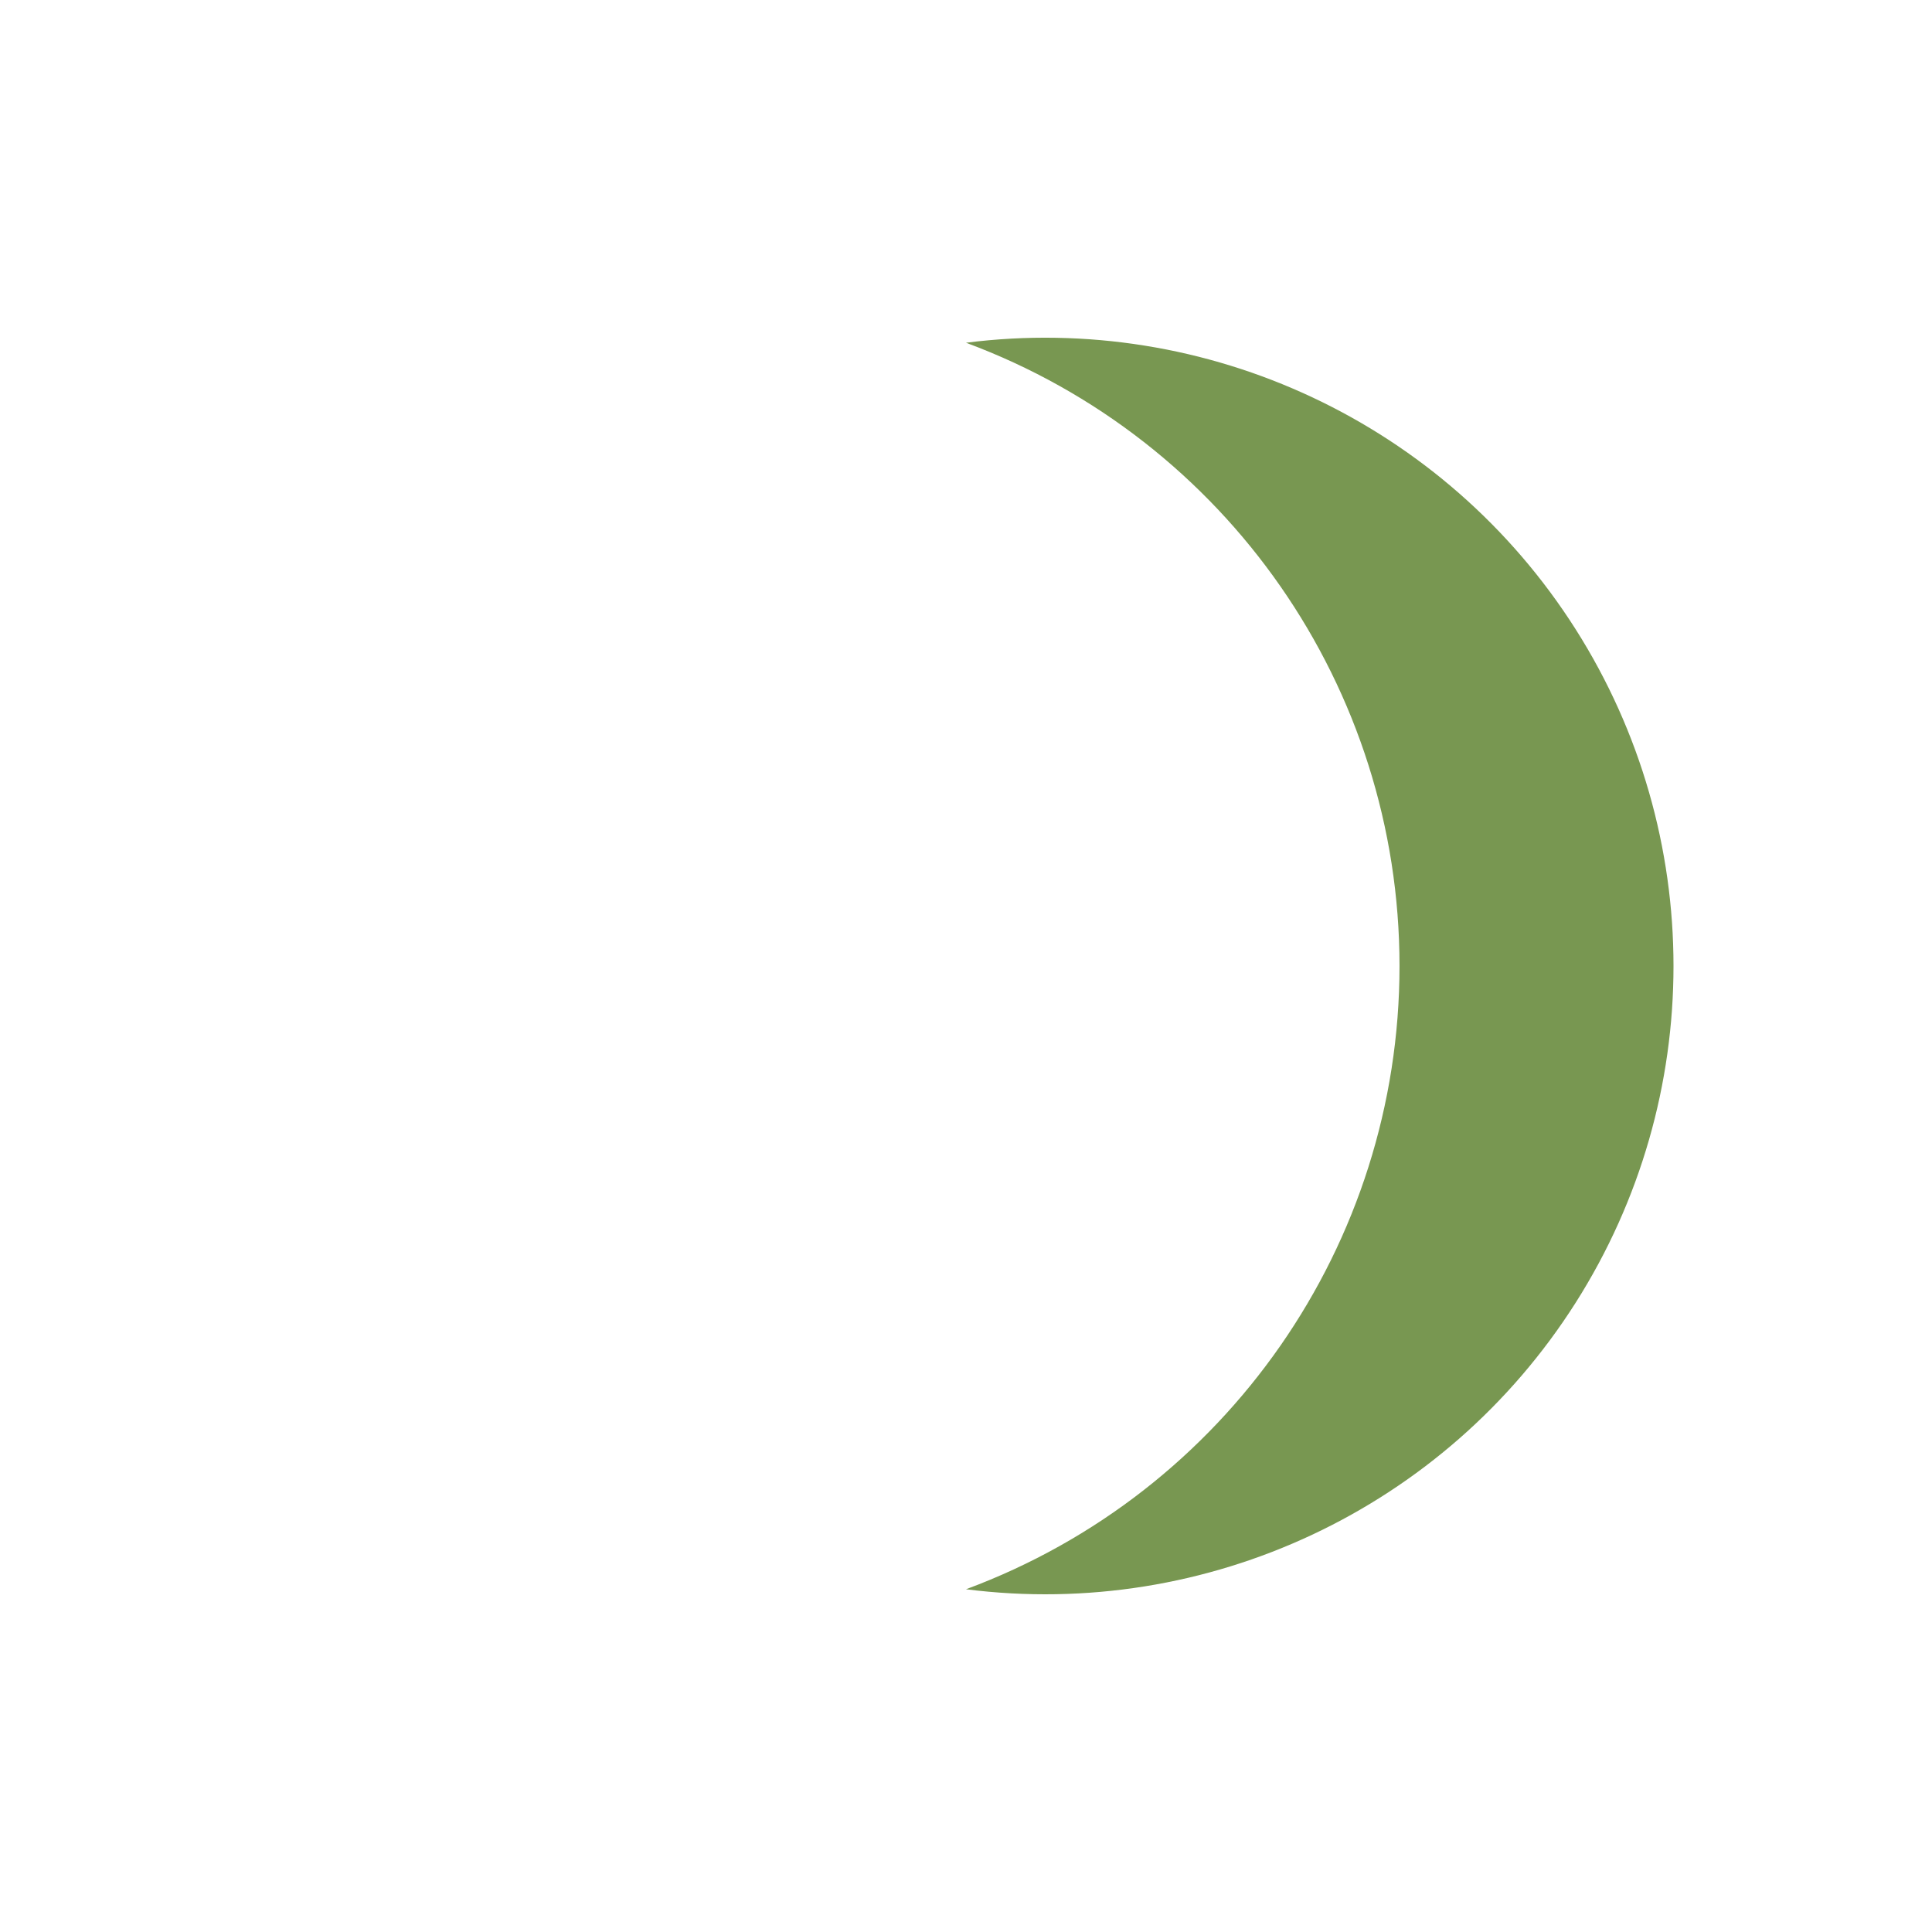
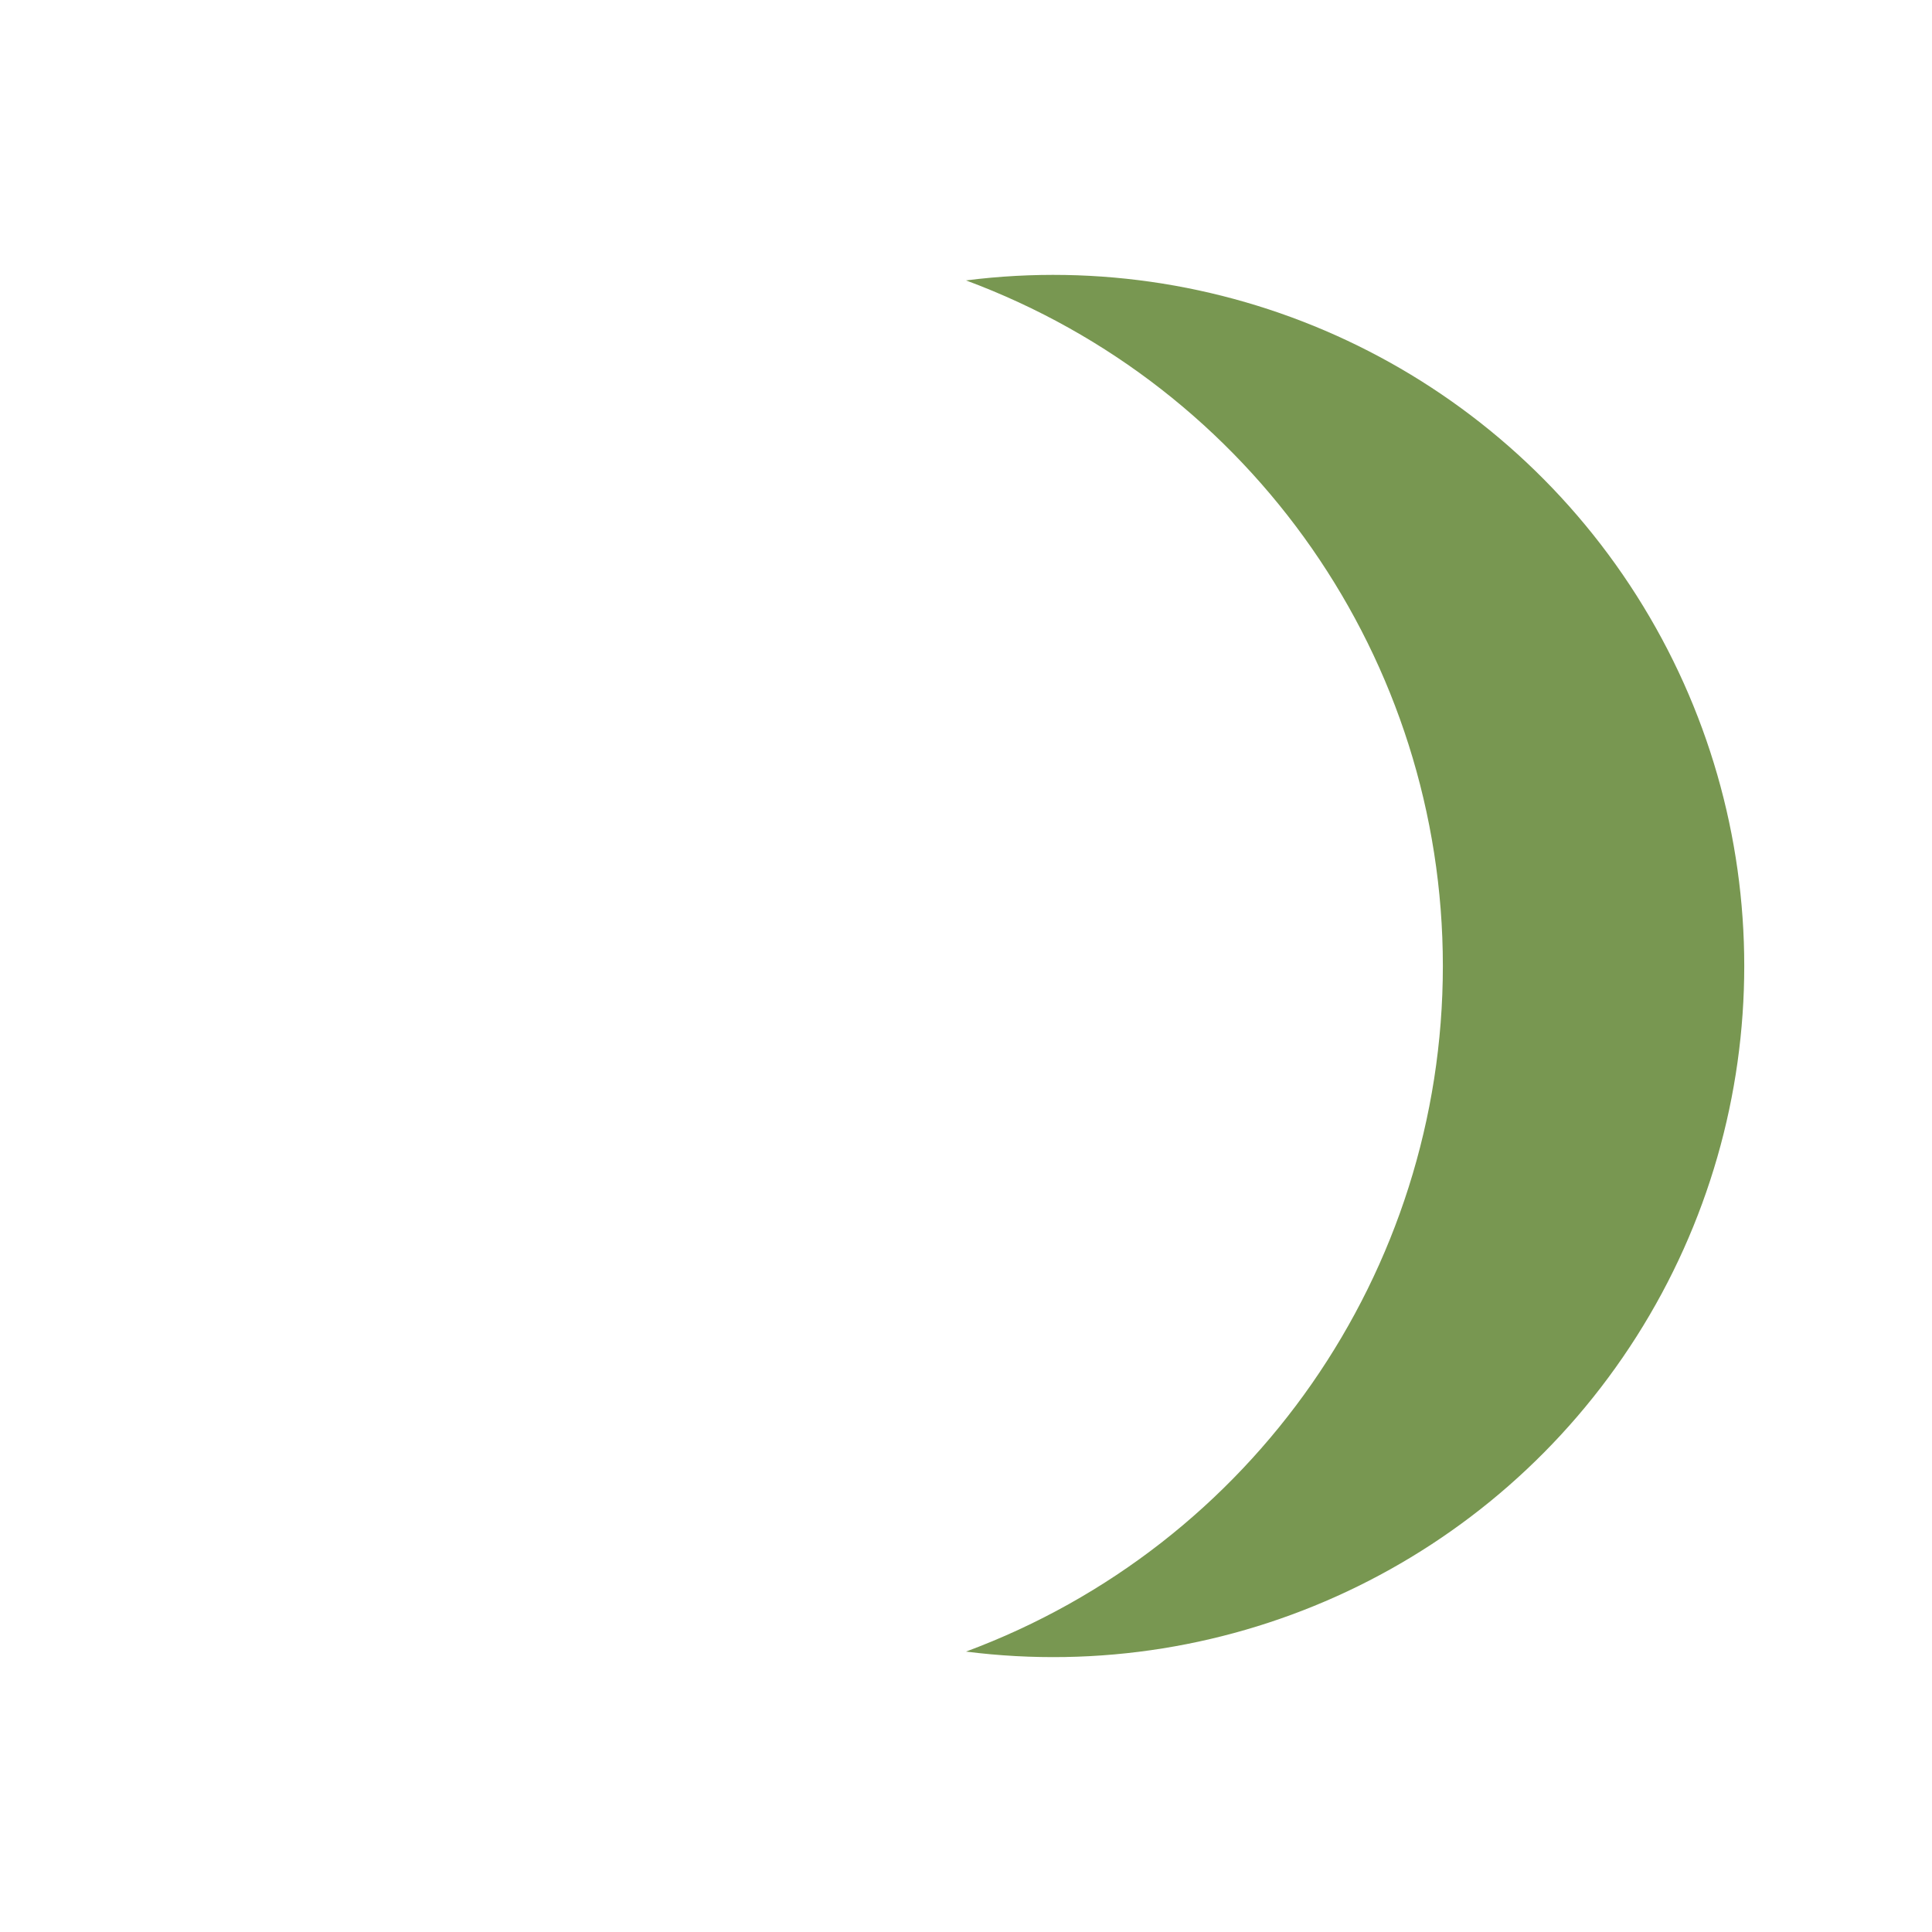
<svg xmlns="http://www.w3.org/2000/svg" width="1024" height="1024" viewBox="0 0 1024 1024">
-   <g transform="translate(62 62) scale(3)">
+   <g transform="translate(17 17) scale(3.3)">
    <path fill="#789751" d="M150 39.886 A111 111 0 1 1 150 260.114 A117.451 117.451 0 0 0 150 39.886 Z" />
  </g>
</svg>
